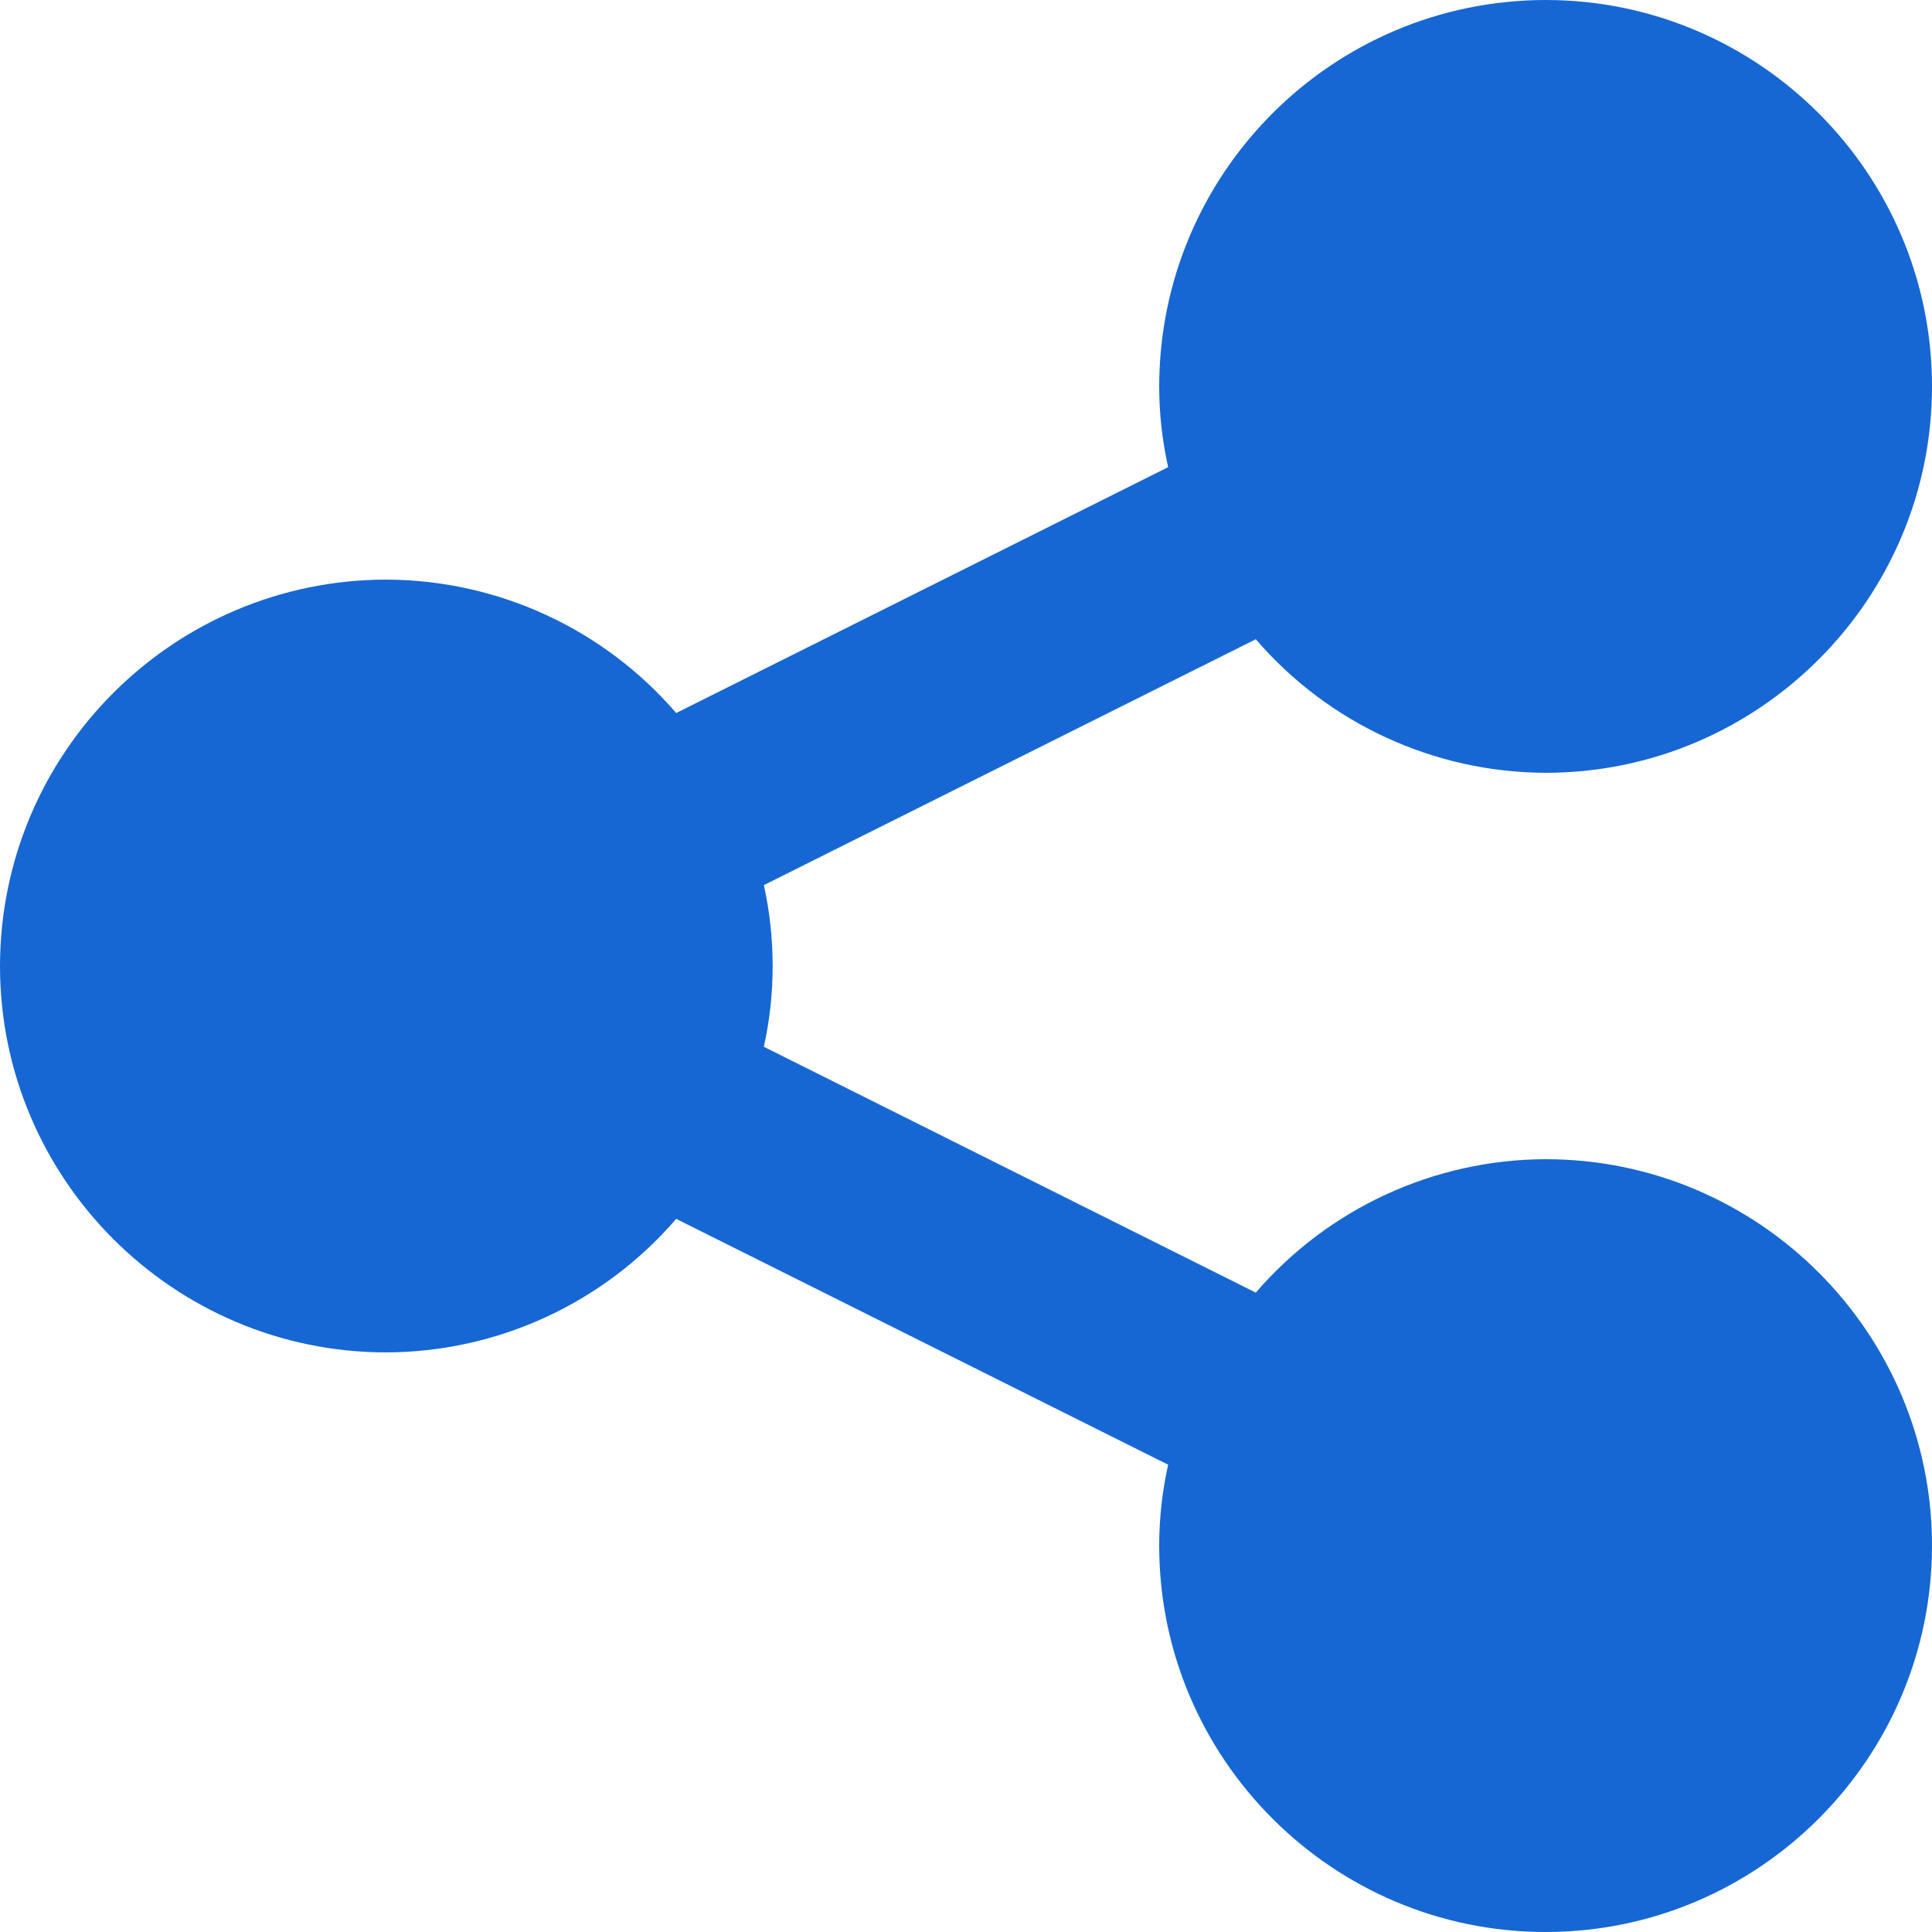
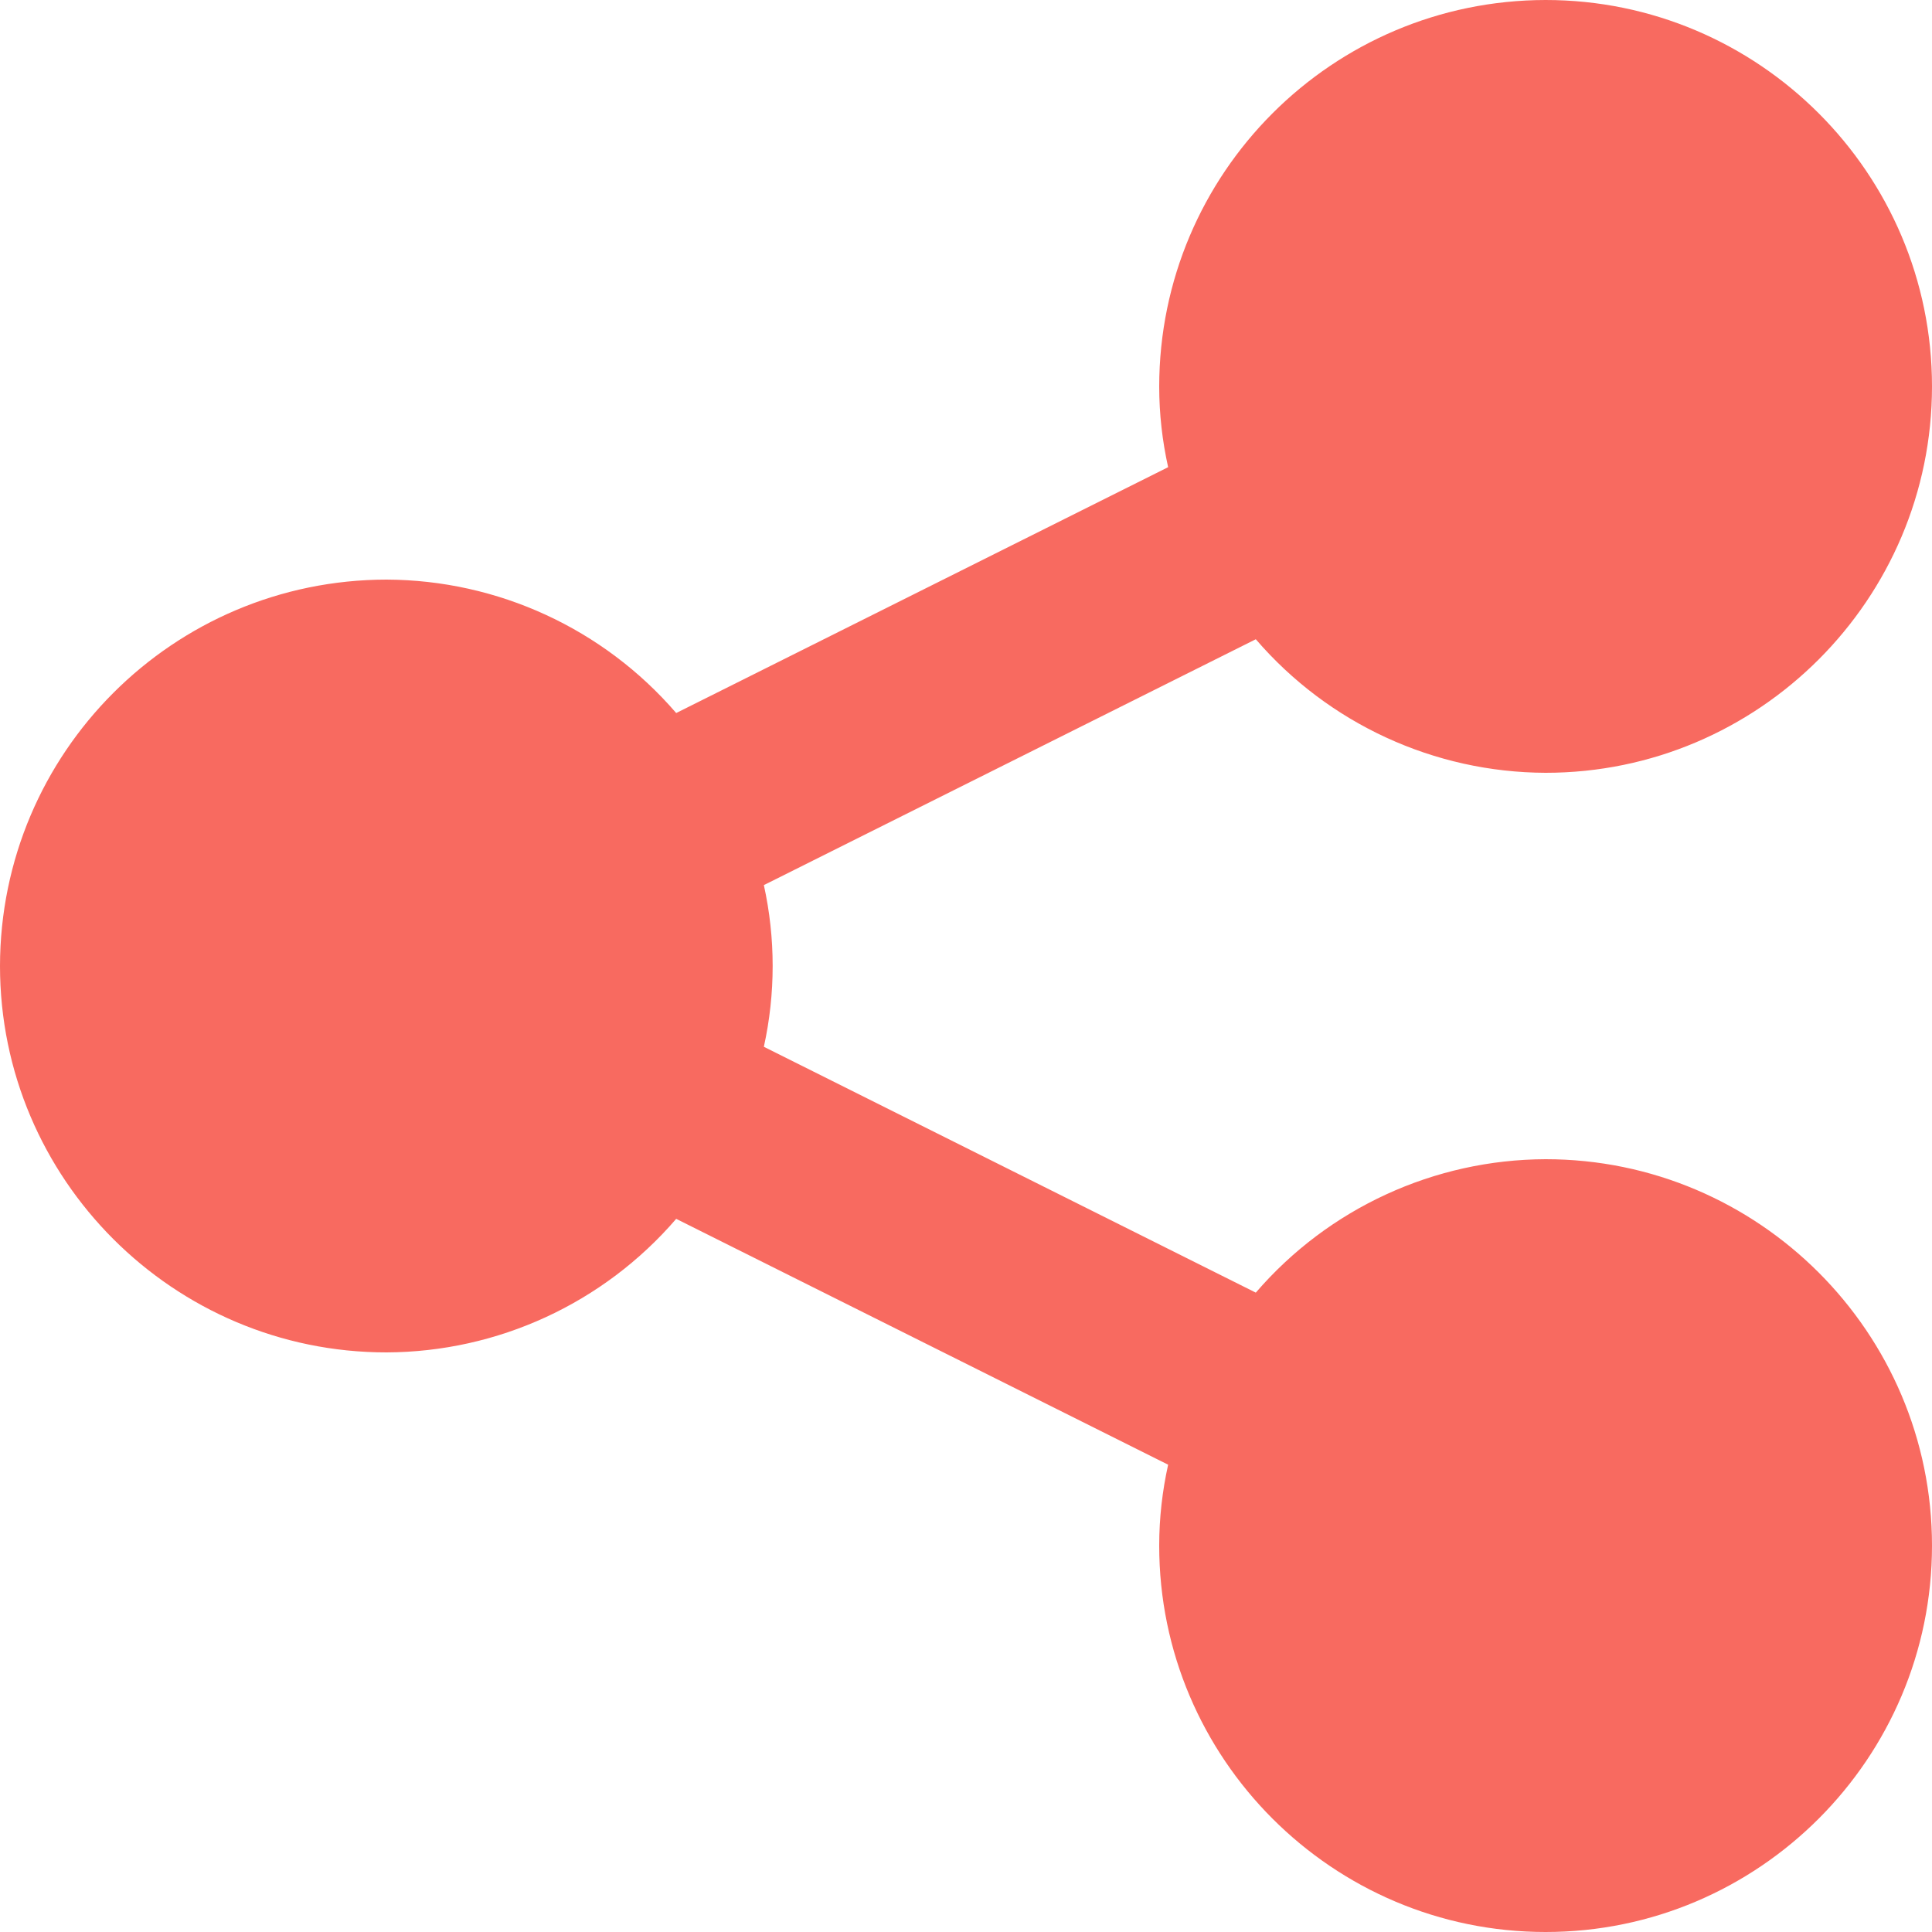
<svg xmlns="http://www.w3.org/2000/svg" width="16" height="16" viewBox="0 0 16 16">
-   <path d="M12.8 9.6a3.18 3.18 0 0 0-2.4 1.105L6.326 8.669a3.114 3.114 0 0 0 0-1.339L10.4 5.294A3.18 3.18 0 0 0 12.8 6.4c1.764 0 3.2-1.436 3.2-3.2C16 1.435 14.564 0 12.8 0a3.204 3.204 0 0 0-3.2 3.2c0 .23.026.453.074.669L5.6 5.905A3.182 3.182 0 0 0 3.2 4.8 3.204 3.204 0 0 0 0 8c0 1.764 1.436 3.2 3.2 3.2a3.18 3.18 0 0 0 2.4-1.106l4.074 2.036c-.048.217-.074.44-.074.67 0 1.764 1.436 3.2 3.2 3.2 1.764 0 3.2-1.436 3.2-3.2 0-1.764-1.436-3.2-3.2-3.2z" fill="#1667d3" fill-rule="nonzero" />
+   <path d="M12.8 9.6a3.18 3.18 0 0 0-2.4 1.105L6.326 8.669a3.114 3.114 0 0 0 0-1.339L10.4 5.294A3.18 3.18 0 0 0 12.8 6.4c1.764 0 3.2-1.436 3.2-3.2C16 1.435 14.564 0 12.8 0a3.204 3.204 0 0 0-3.2 3.2c0 .23.026.453.074.669L5.6 5.905A3.182 3.182 0 0 0 3.2 4.8 3.204 3.204 0 0 0 0 8c0 1.764 1.436 3.2 3.2 3.2a3.18 3.18 0 0 0 2.4-1.106l4.074 2.036c-.048.217-.074.44-.074.67 0 1.764 1.436 3.2 3.2 3.2 1.764 0 3.2-1.436 3.2-3.2 0-1.764-1.436-3.2-3.2-3.2z" fill="#F86A60" fill-rule="nonzero" />
</svg>
